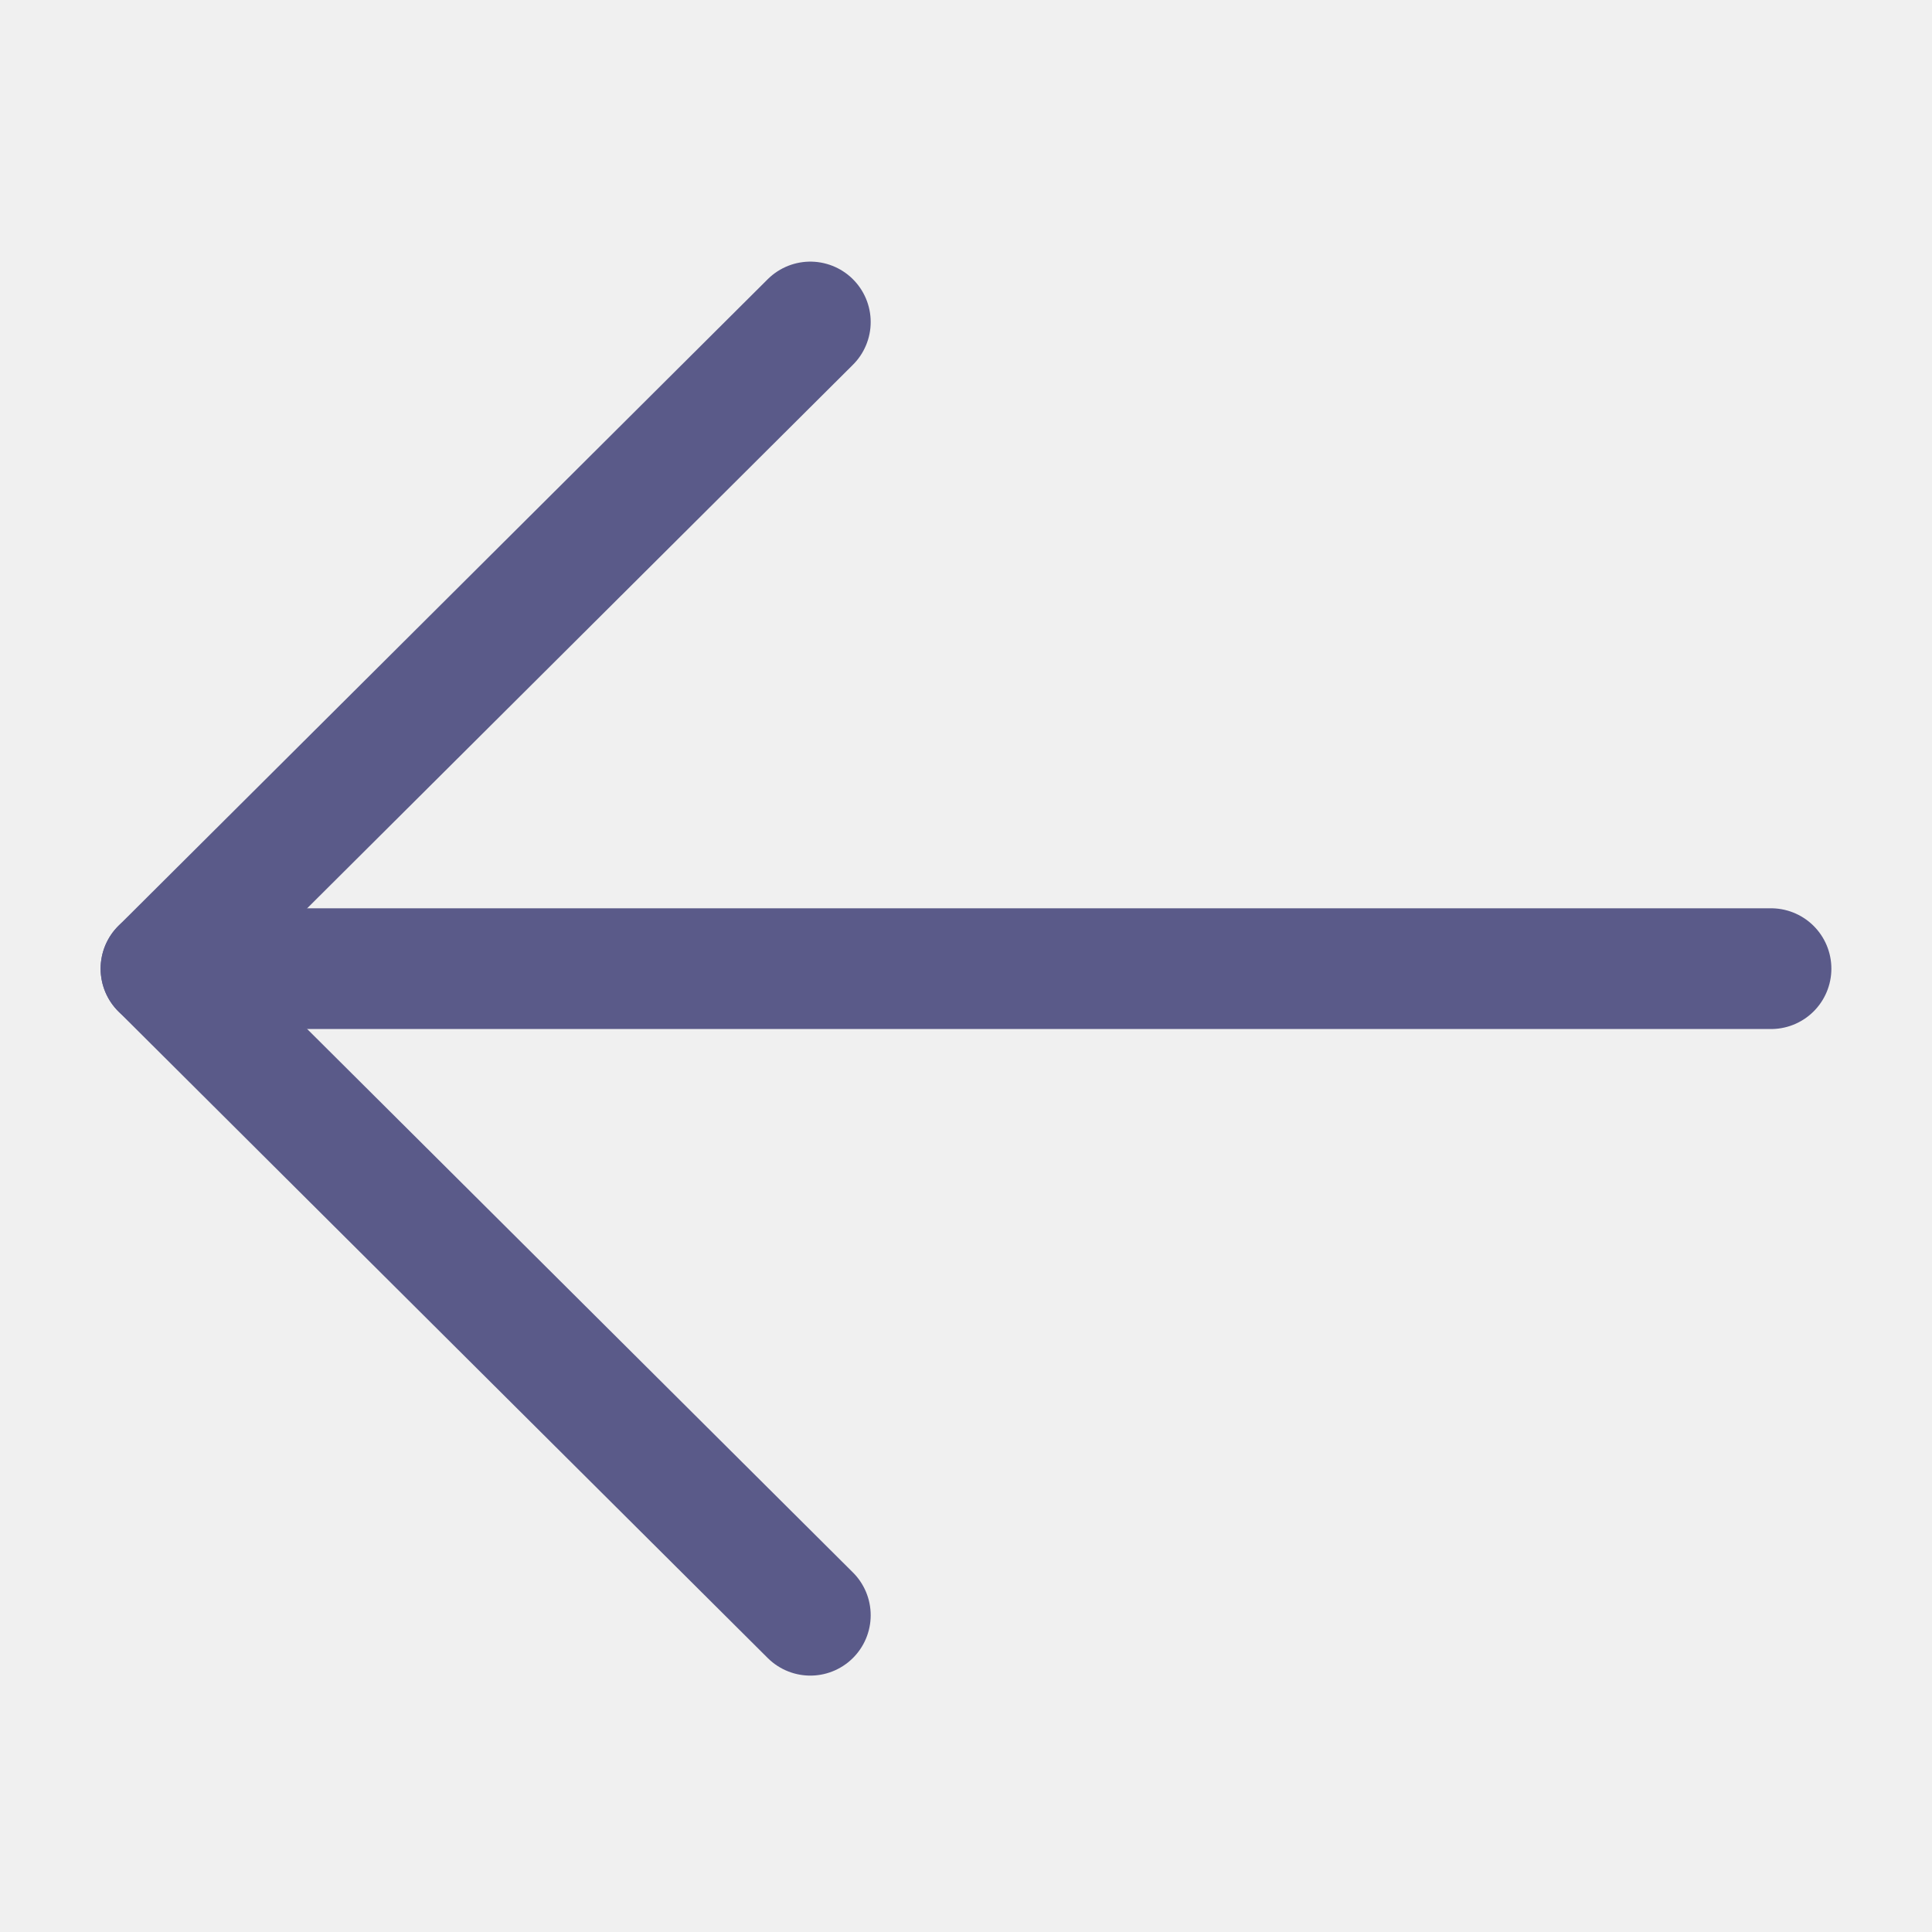
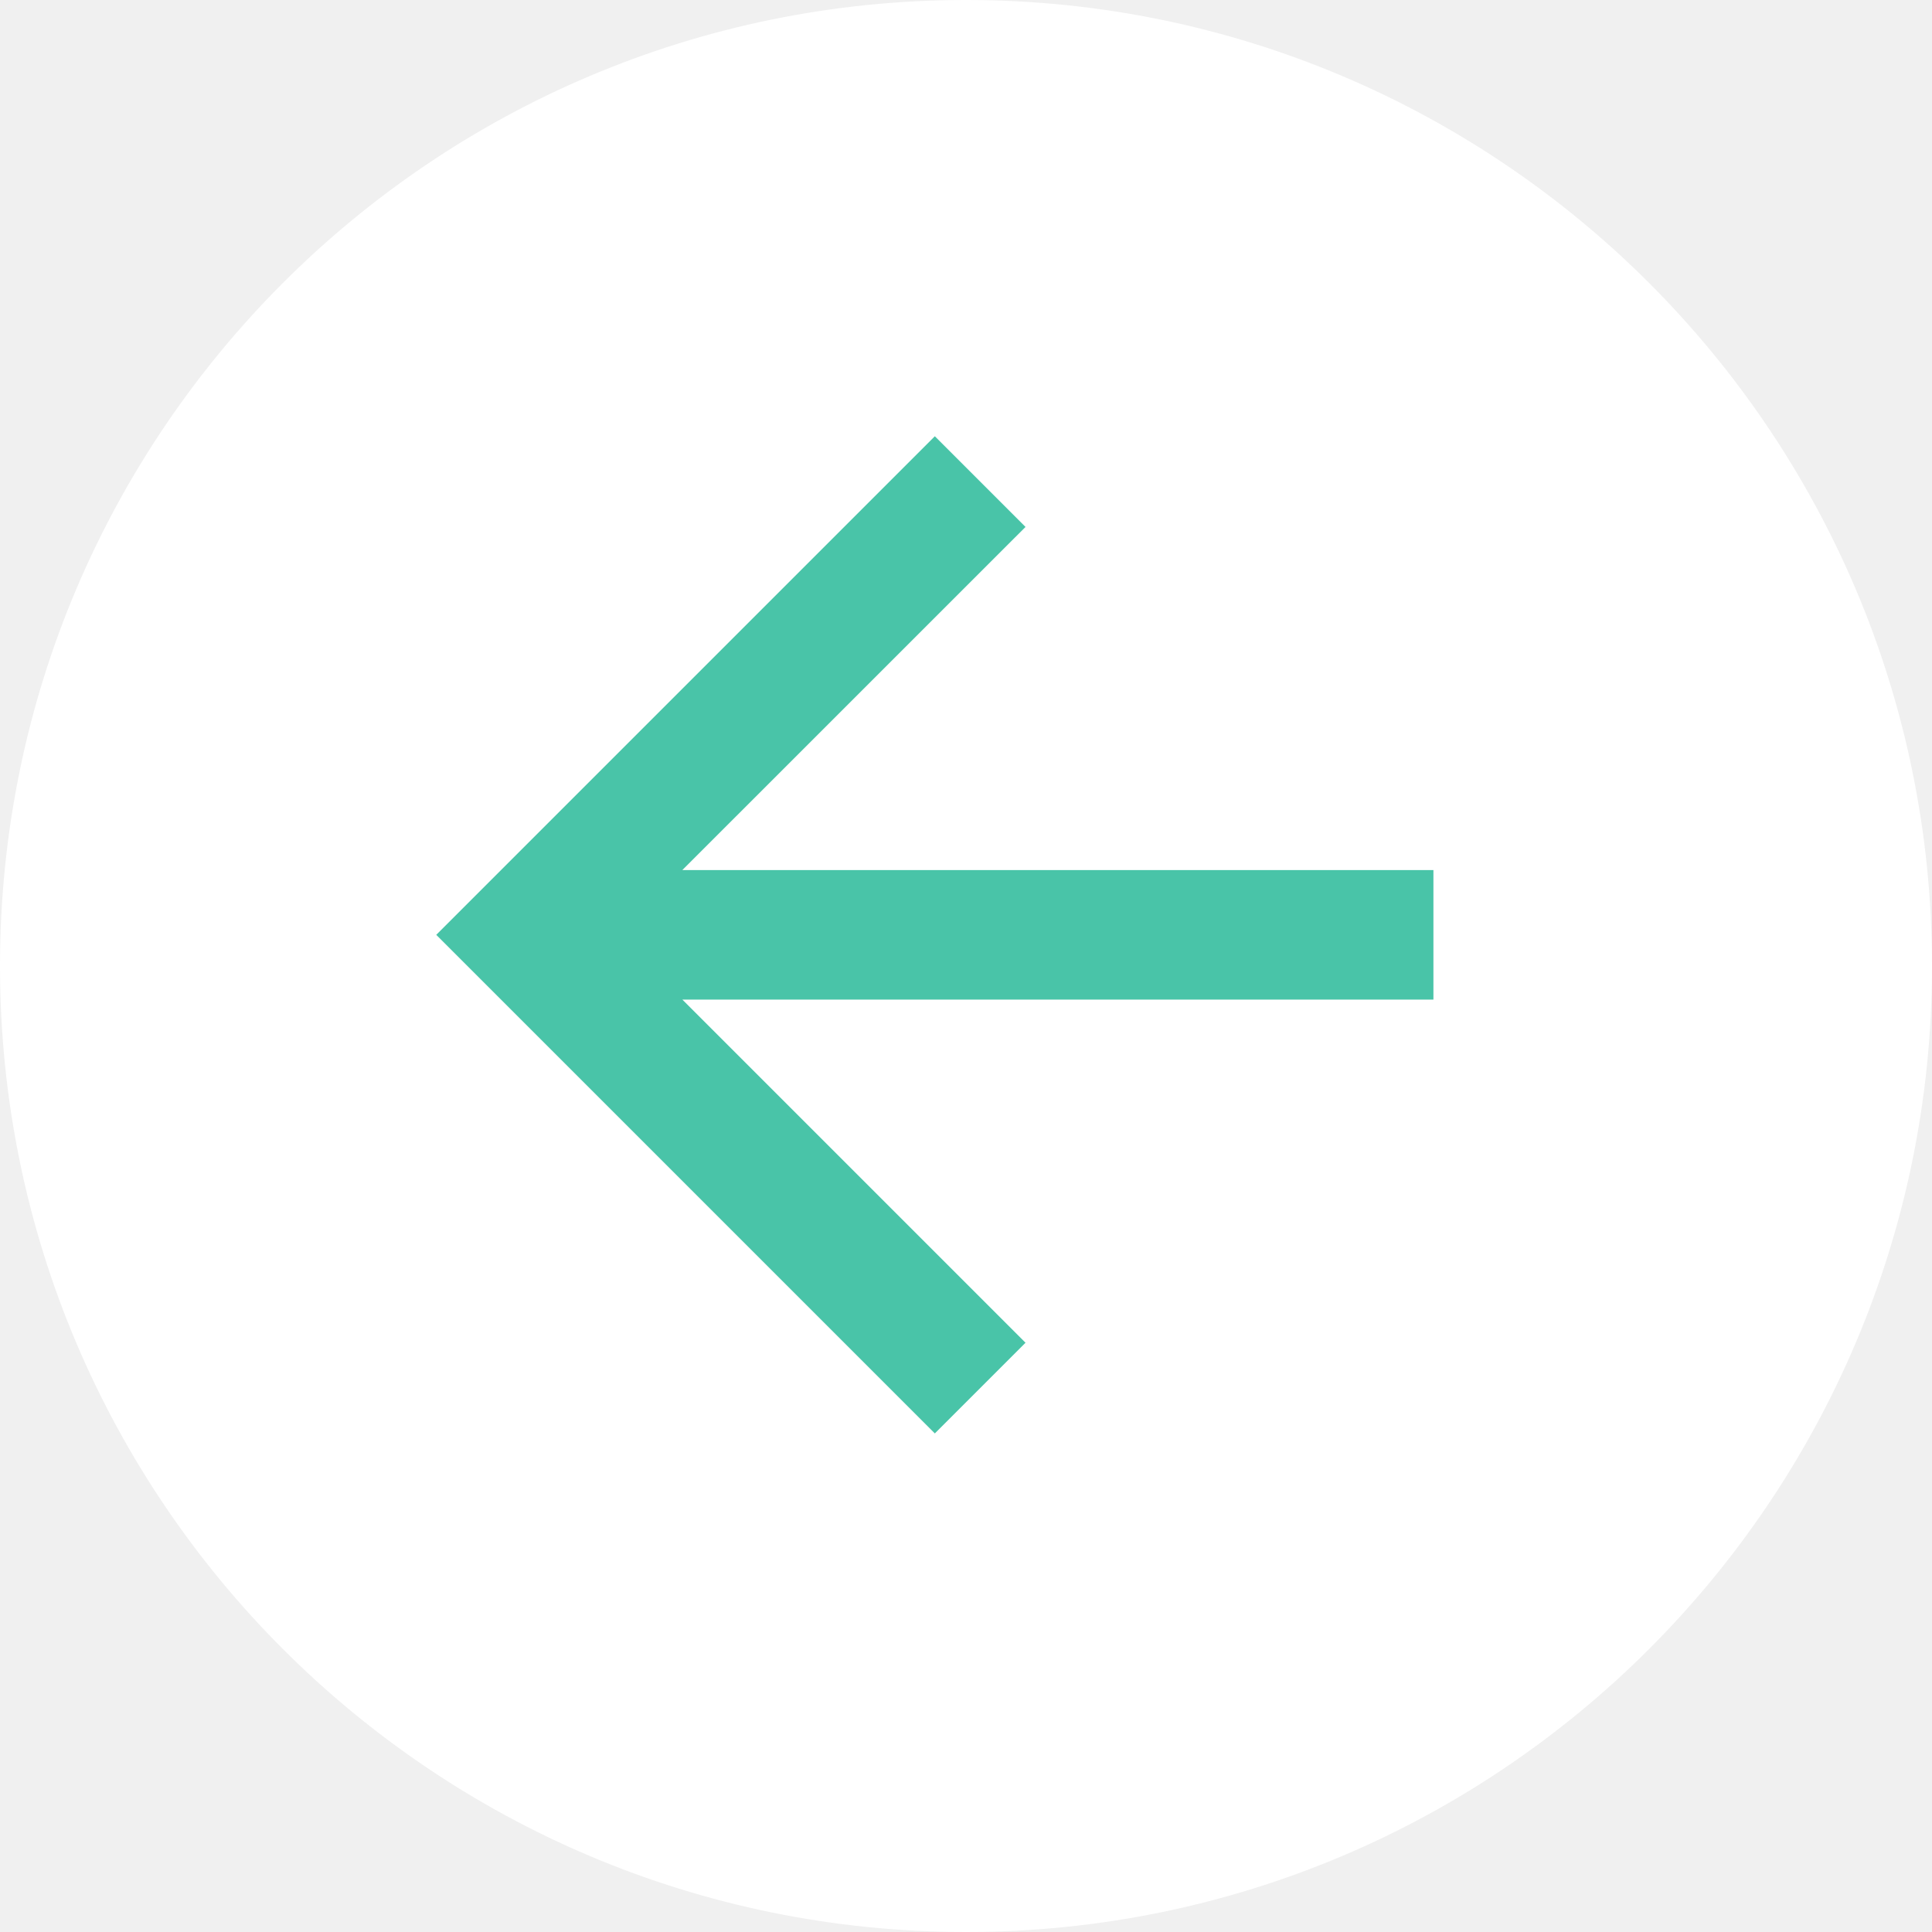
- <svg xmlns="http://www.w3.org/2000/svg" width="24" height="24" viewBox="0 0 24 24" fill="none">
-   <path d="M2 12.033L22 12.033" stroke="#5A5A89" stroke-width="1.5" stroke-linecap="round" stroke-linejoin="round" />
-   <path d="M10.066 20.065L2 12.033L10.066 4" stroke="#5A5A89" stroke-width="1.5" stroke-linecap="round" stroke-linejoin="round" />
+ <svg xmlns="http://www.w3.org/2000/svg" width="31" height="31" viewBox="0 0 31 31">
+   <g id="Group_848" data-name="Group 848" transform="translate(4095 331)">
+     <circle id="Ellipse_364" data-name="Ellipse 364" cx="15.5" cy="15.5" r="15.5" transform="translate(-4095 -331)" fill="#fff" />
+     <g id="Backward_arrow" data-name="Backward arrow" transform="translate(-4088 -324)">
+       <path id="Path_10" data-name="Path 10" d="M8,0,6.545,1.455l5.506,5.506H0V9.039H12.052L6.545,14.545,8,16l8-8Z" transform="translate(16 16) rotate(180)" fill="#49c4a8" />
+     </g>
+   </g>
</svg>
